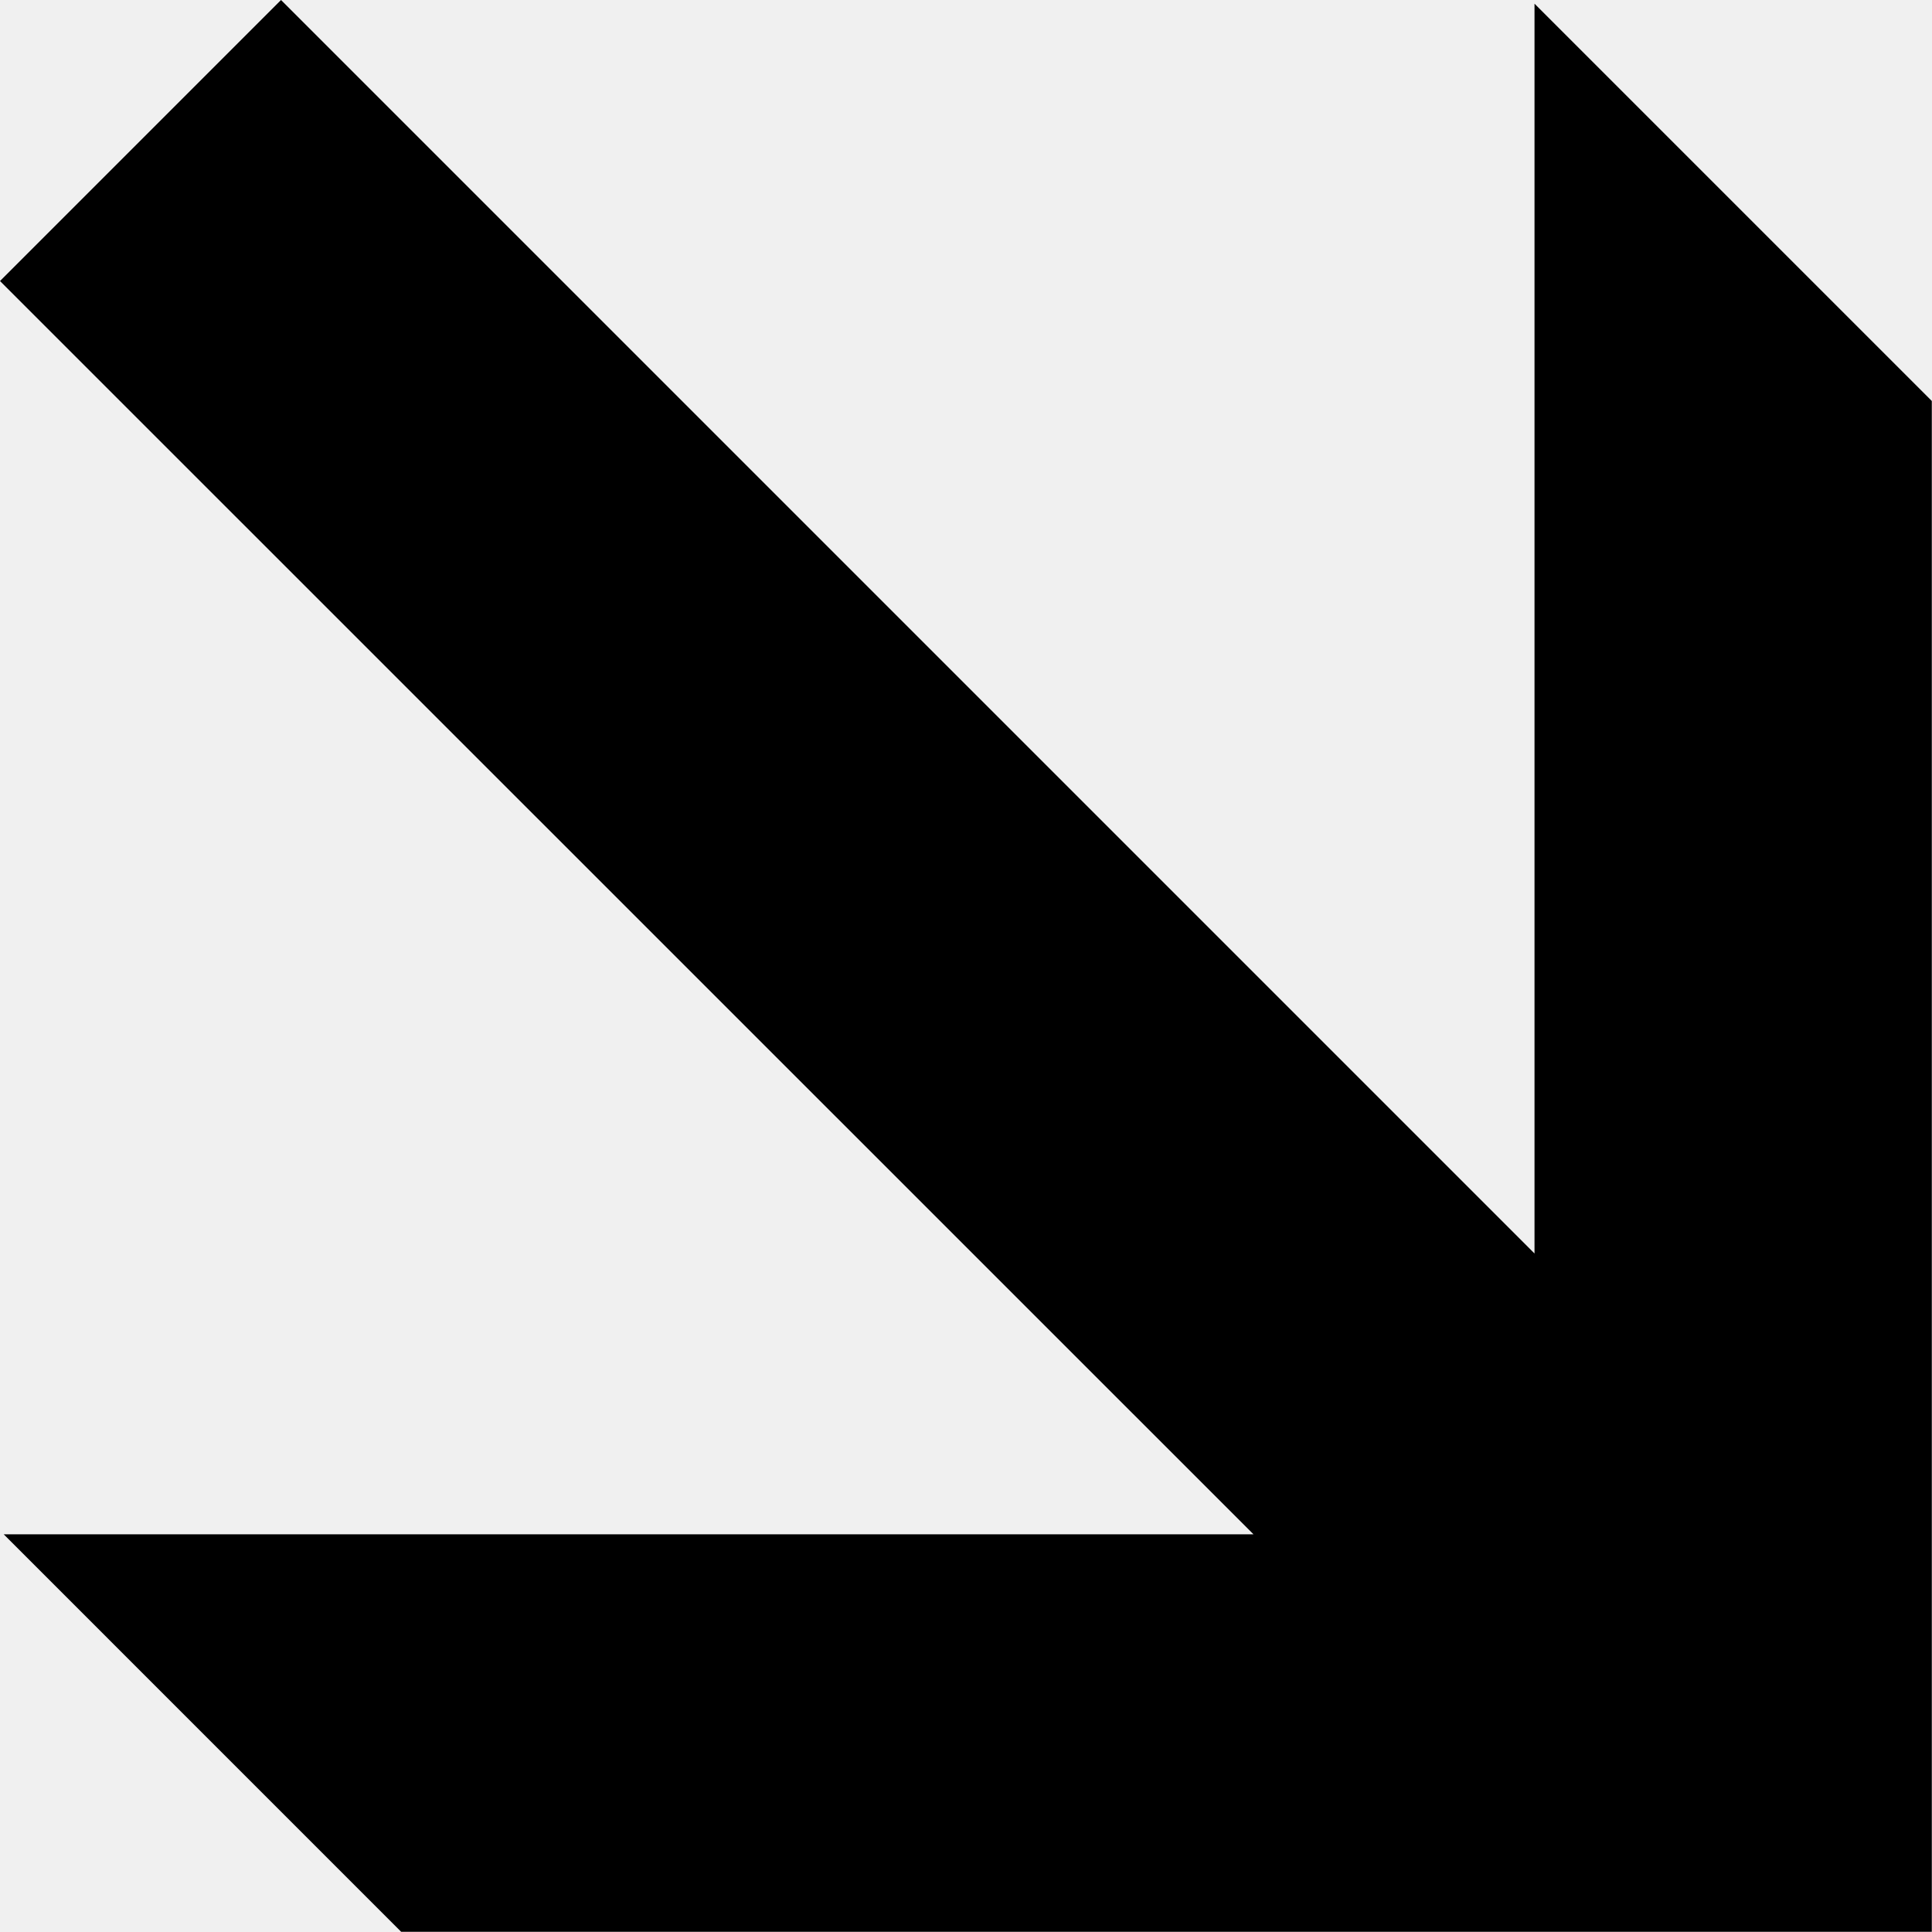
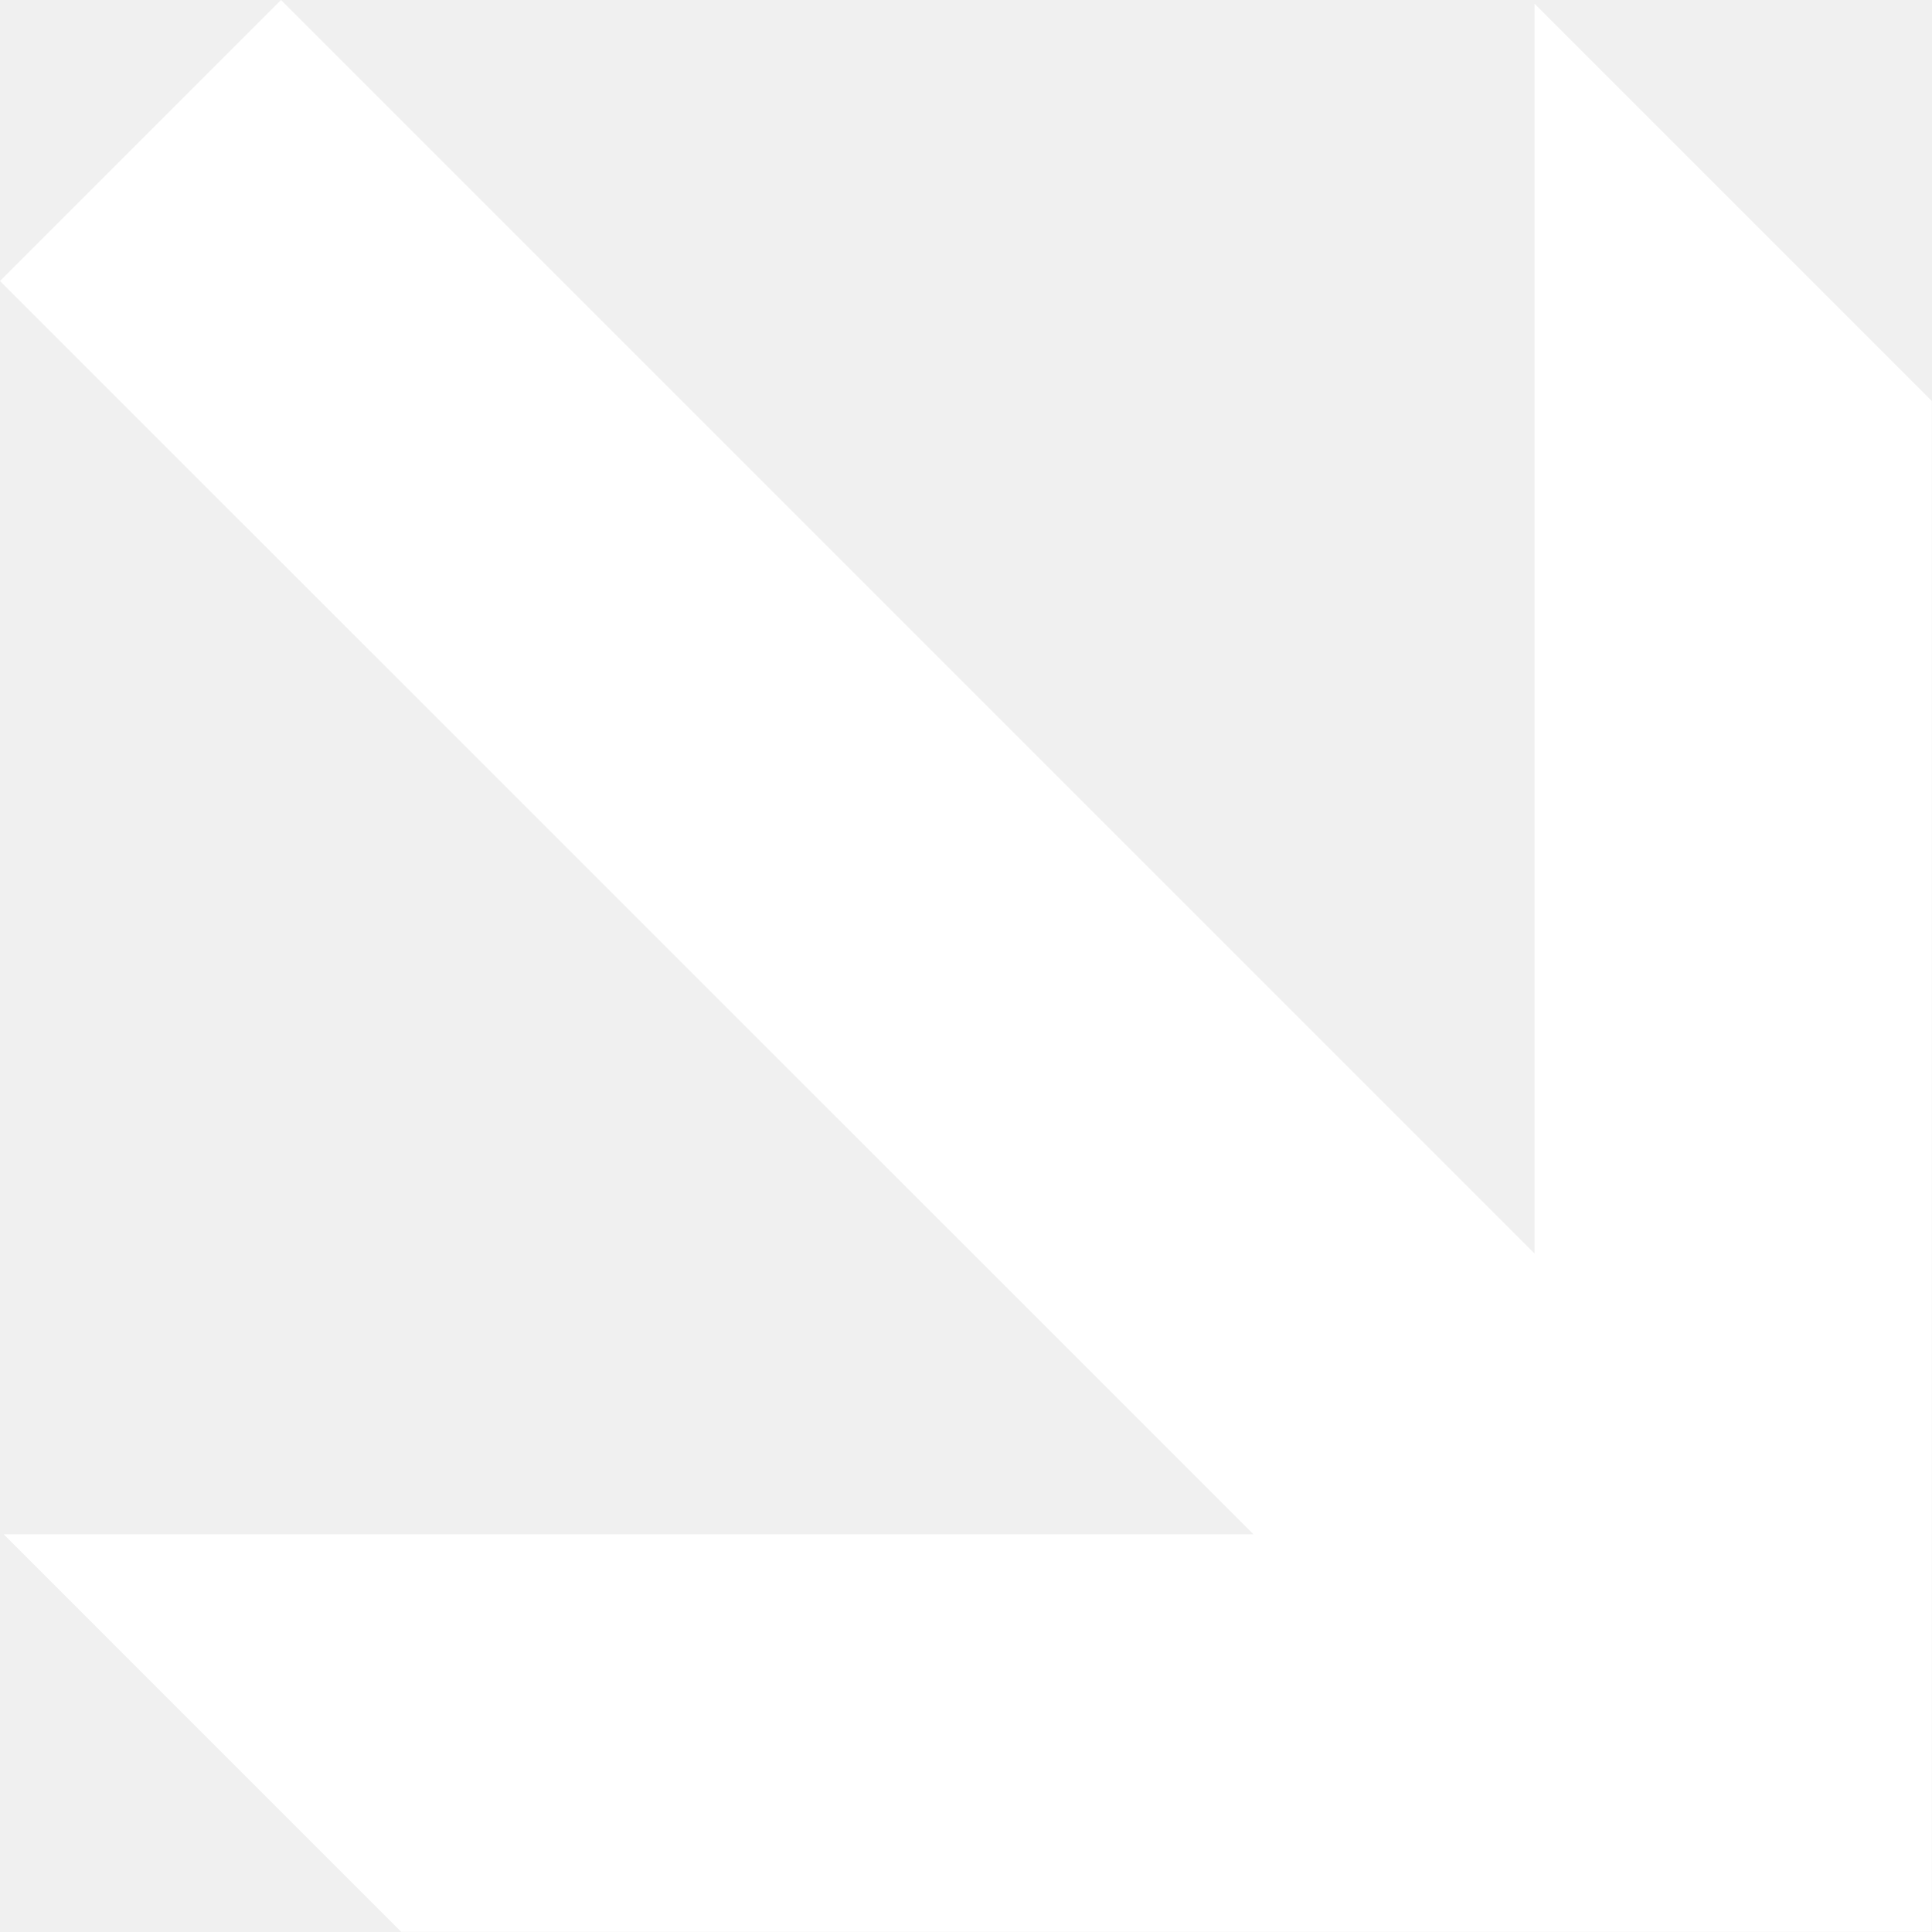
<svg xmlns="http://www.w3.org/2000/svg" width="80" height="80" viewBox="0 0 80 80" fill="none">
-   <path d="M79.992 16.604L63.541 0.153L63.541 51.904L11.637 7.62939e-06L0 11.637L51.904 63.532H0.153L16.612 79.992H79.992V16.604Z" fill="black" />
+   <path d="M79.992 16.604L63.541 0.153L63.541 51.904L11.637 7.62939e-06L0 11.637L51.904 63.532H0.153L16.612 79.992H79.992V16.604Z" fill="white" />
</svg>
